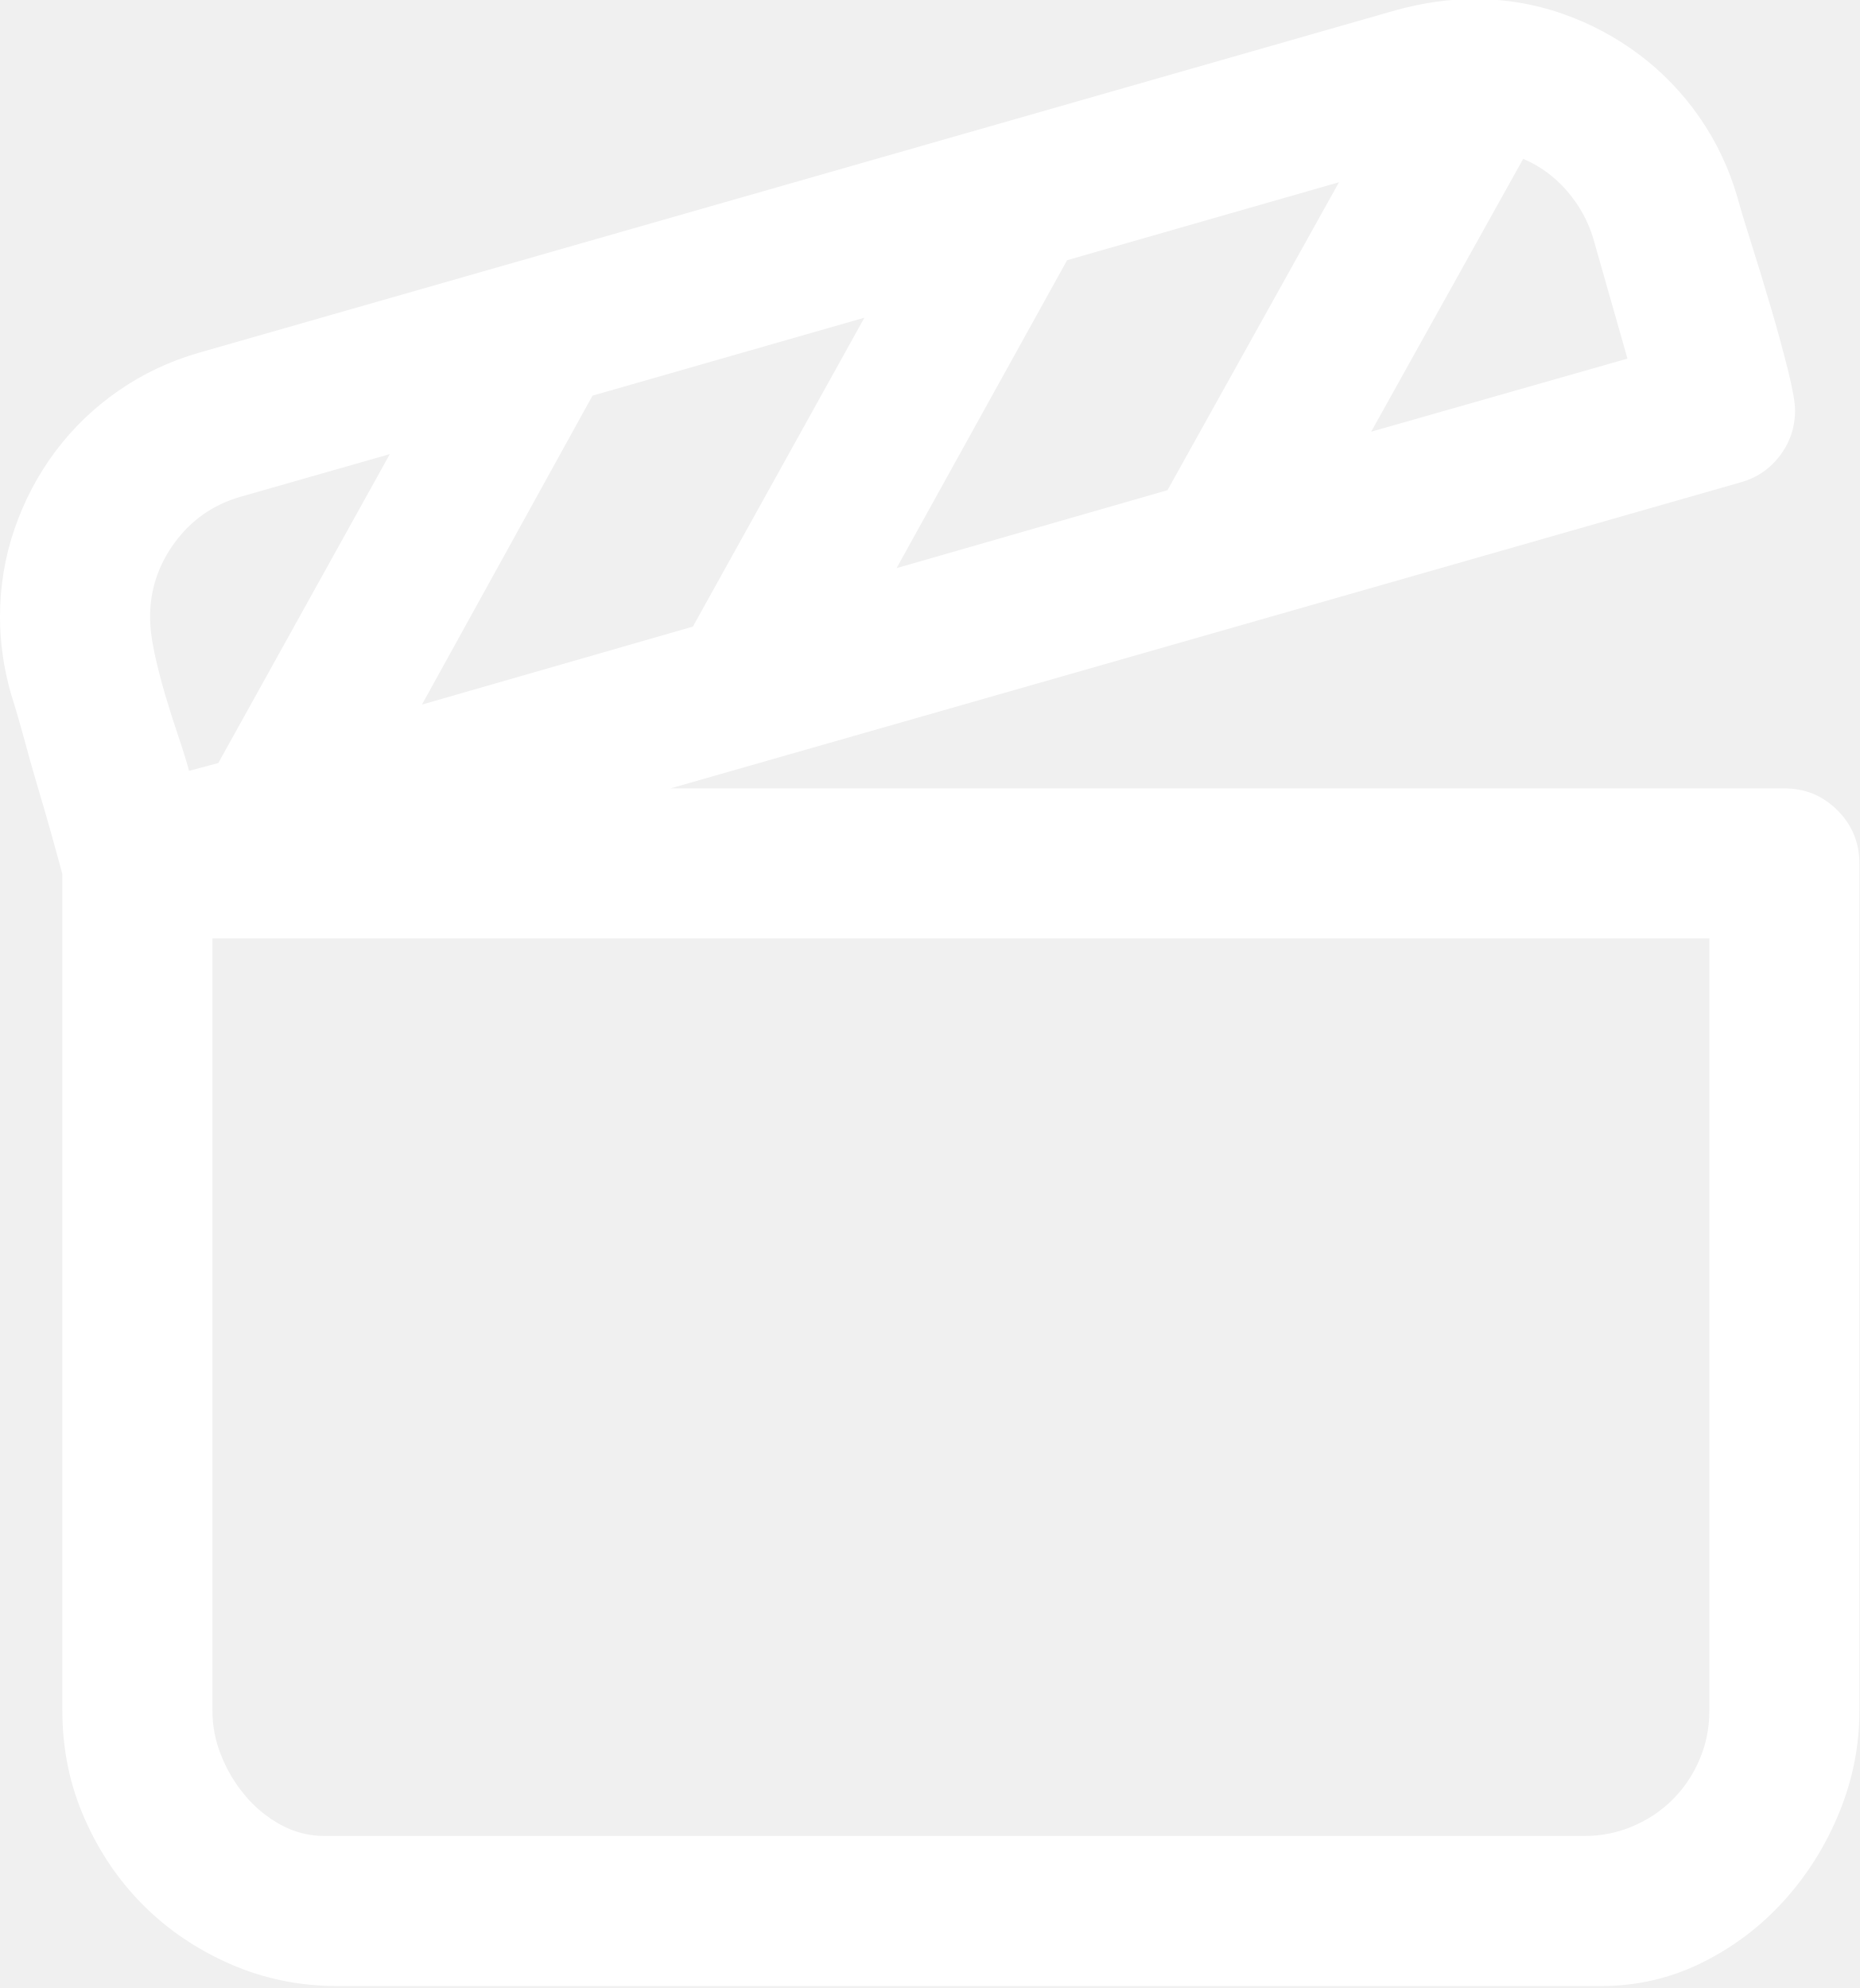
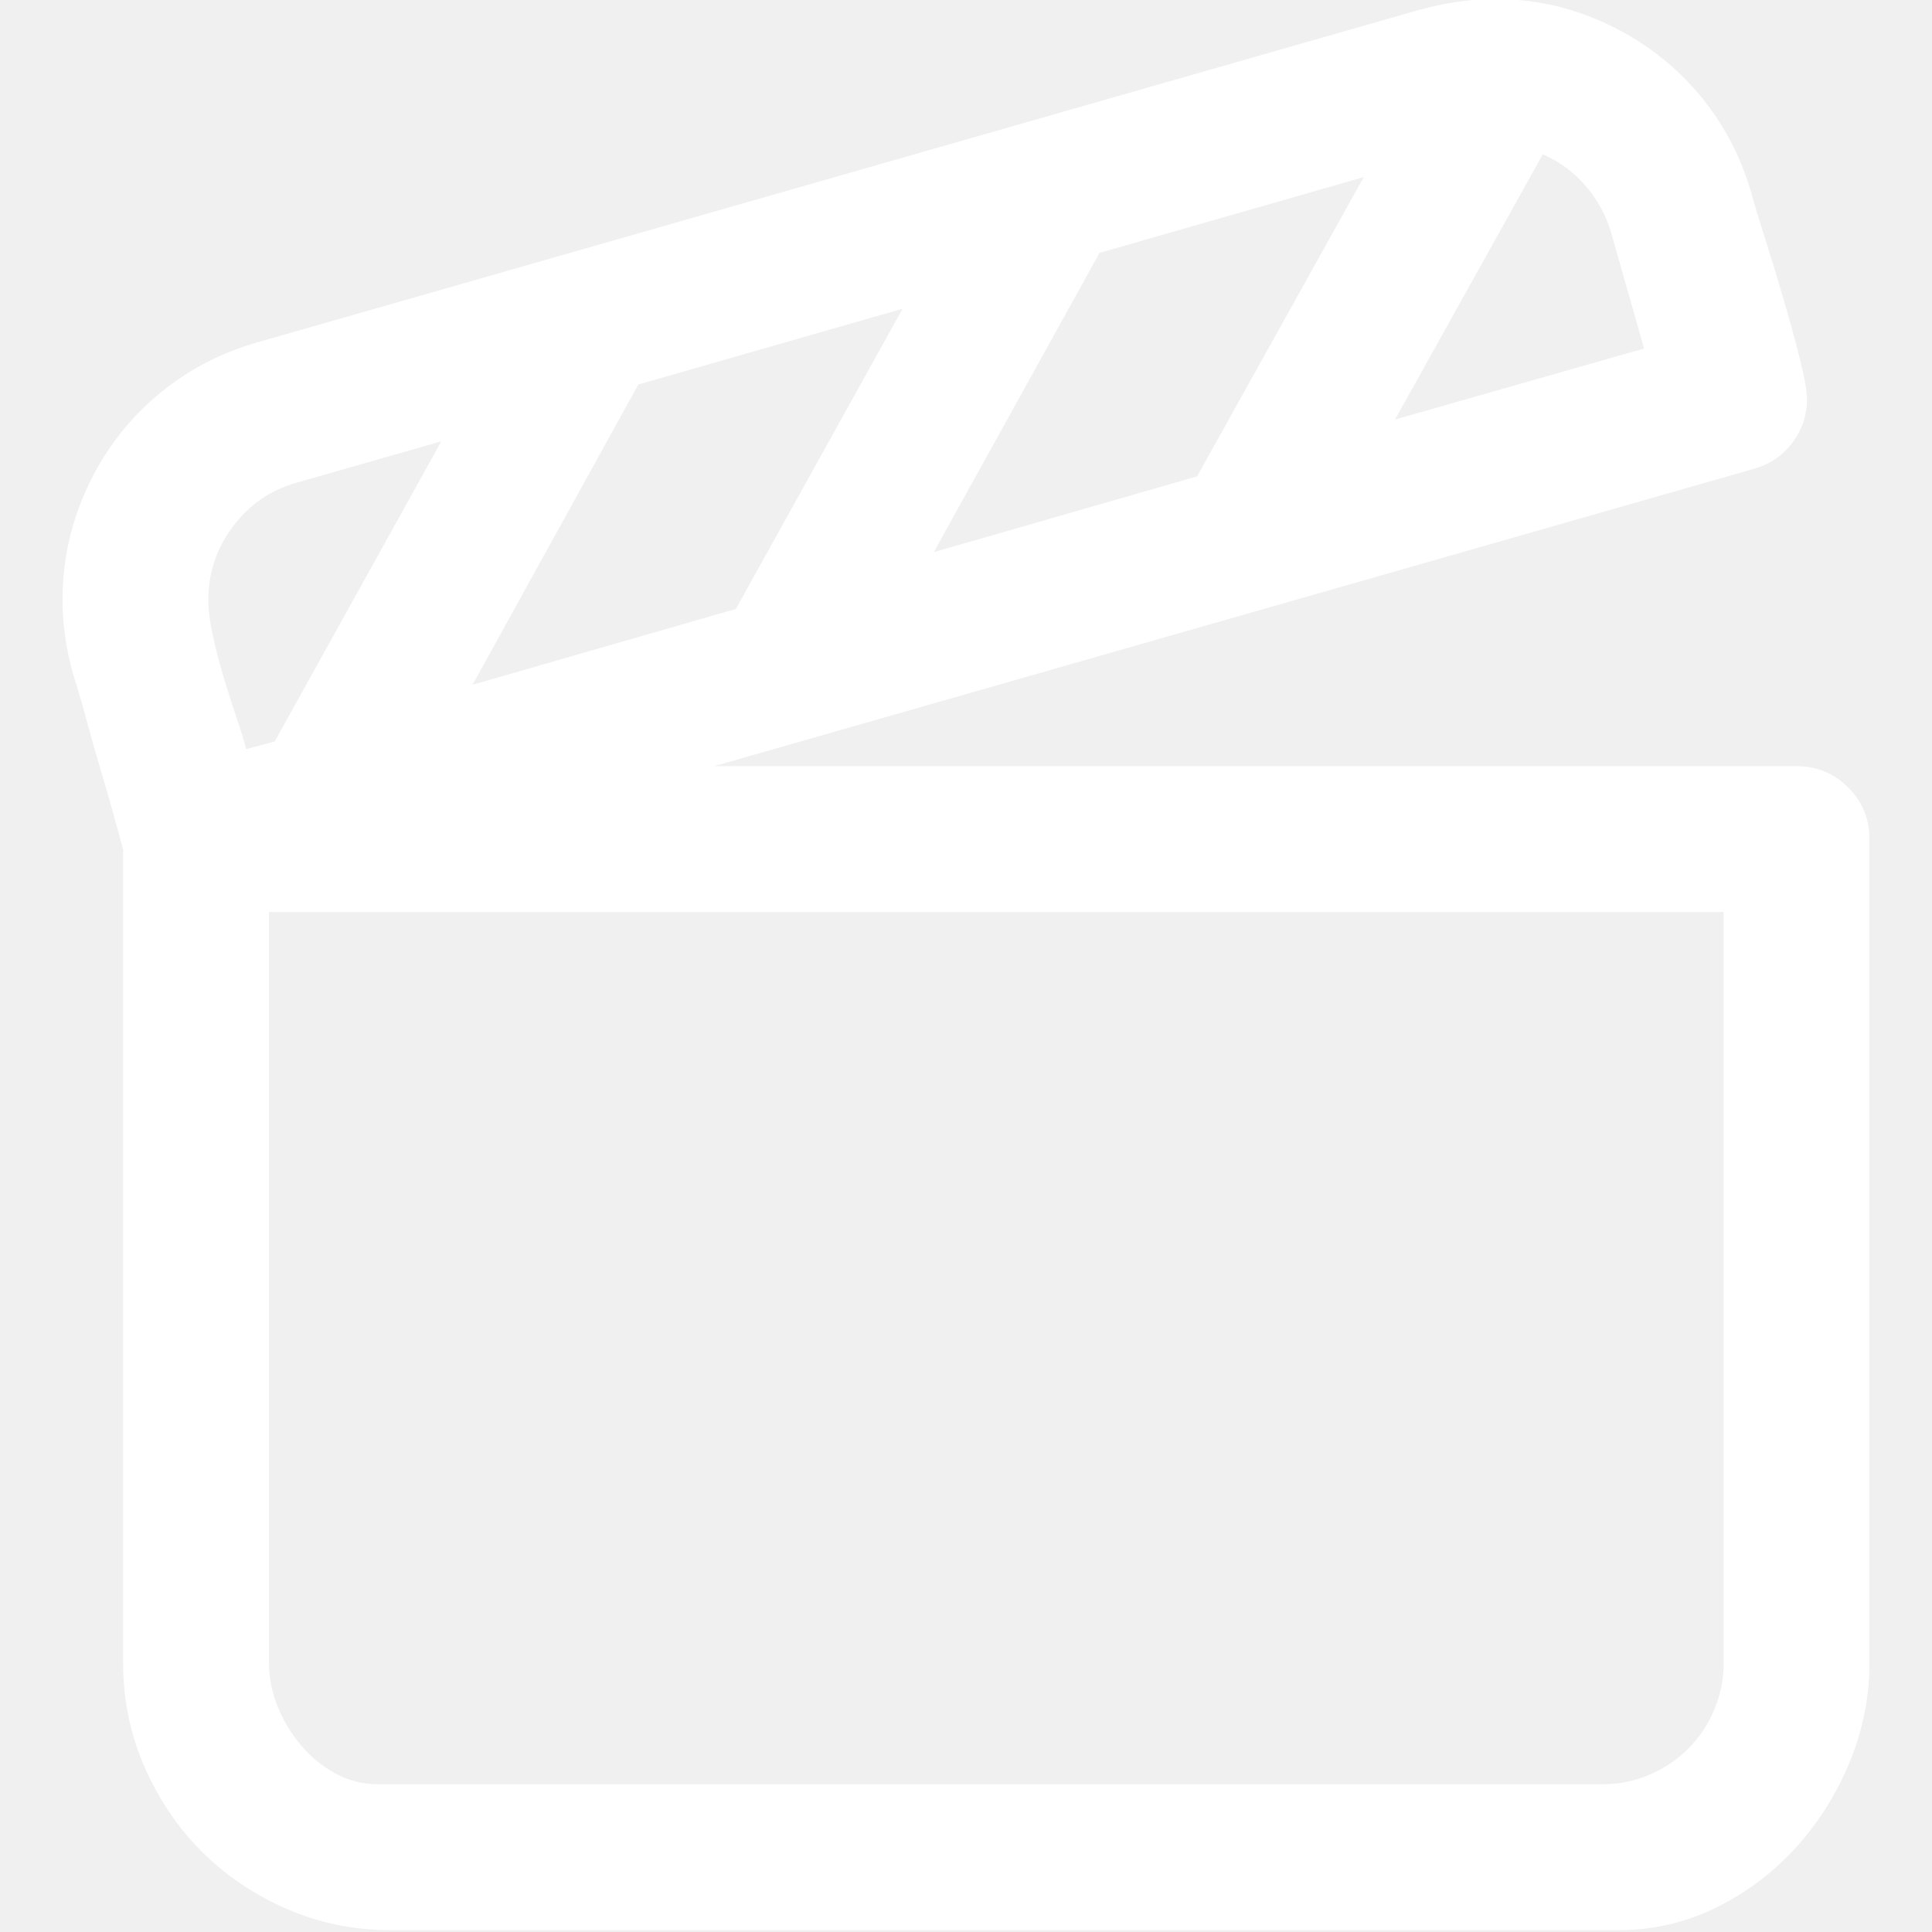
- <svg xmlns="http://www.w3.org/2000/svg" height="100%" viewBox="19 5 954 1020" width="100%">
-   <path d="M19,321.5C19,305.833 21.5,290.75 26.5,276.25C31.5,261.75 38.5,248.5 47.5,236.5C56.5,224.5 67.25,214.167 79.75,205.5C92.25,196.833 106,190.333 121,186L736,10C749.667,6.333 762.833,4.5 775.5,4.5C791.167,4.5 806.167,7 820.5,12C834.833,17 848,24 860,33C872,42 882.333,52.75 891,65.25C899.667,77.75 906.167,91.5 910.5,106.5C911.833,111.5 914.167,119.25 917.5,129.75C920.833,140.25 924.167,151.167 927.5,162.5C930.833,173.833 933.75,184.5 936.25,194.5C938.75,204.5 940,211.5 940,215.5C940,224.167 937.417,231.917 932.25,238.75C927.083,245.583 920.333,250.167 912,252.5L363,409.5L934.5,409.5C945.167,409.5 954.25,413.25 961.75,420.75C969.25,428.25 973,437.333 973,448L973,883C973,900.667 969.583,917.917 962.75,934.75C955.917,951.583 946.5,966.667 934.5,980C922.5,993.333 908.417,1004 892.25,1012C876.083,1020 858.833,1024 840.5,1024L192,1024C172.667,1024 154.417,1020.25 137.25,1012.75C120.083,1005.25 105.167,995.167 92.5,982.5C79.833,969.833 69.75,954.917 62.25,937.75C54.75,920.583 51,902.333 51,883L51,453.5C51,453.5 50.417,451.333 49.25,447C48.083,442.667 46.583,437.25 44.75,430.75C42.917,424.25 40.833,417.083 38.5,409.25C36.167,401.417 34.083,394.083 32.25,387.25C30.417,380.417 28.75,374.5 27.25,369.5C25.75,364.5 24.833,361.5 24.5,360.5C20.833,347.5 19,334.5 19,321.5ZM722.5,226.5L854,189L836.5,127.5C833.833,118.5 829.333,110.333 823,103C816.667,95.667 809.167,90.167 800.5,86.5ZM566.5,138.5L479,296.5L618,256.5L706,98.5ZM323,208L235.5,366.5L374.5,326.5L462.5,168ZM116,400.5L131,396.5L219,238L142,260C128.333,264 117.25,271.75 108.75,283.25C100.25,294.75 96,307.5 96,321.5C96,326.833 96.75,333 98.25,340C99.75,347 101.583,354.167 103.75,361.5C105.917,368.833 108.167,375.917 110.5,382.75C112.833,389.583 114.667,395.5 116,400.5ZM896,883L896,486.5L128,486.5L128,883C128,890.667 129.5,898.25 132.5,905.75C135.5,913.25 139.583,920.083 144.75,926.25C149.917,932.417 156,937.417 163,941.25C170,945.083 177.5,947 185.5,947L832,947C840.667,947 848.917,945.333 856.75,942C864.583,938.667 871.417,934.083 877.25,928.25C883.083,922.417 887.667,915.583 891,907.75C894.333,899.917 896,891.667 896,883Z" fill="#FFFFFF" fill-opacity="1">
-   </path>
+ <svg xmlns="http://www.w3.org/2000/svg" width="1024" height="1024" viewBox="0 0 1024 1024" fill="none">
+   <mask id="mask0_47_1315" style="mask-type:luminance" maskUnits="userSpaceOnUse" x="33" y="0" width="958" height="1024">
+     <path d="M990.87 0H33.129V1024H990.87V0Z" fill="white" />
+   </mask>
+   <g mask="url(#mask0_47_1315)">
+     <path d="M33.129 317.741C33.129 302.013 35.639 286.871 40.658 272.314C45.678 257.757 52.705 244.455 61.741 232.408C70.776 220.361 81.568 209.987 94.117 201.286C106.666 192.585 120.47 186.06 135.529 181.71L752.941 5.02C766.661 1.339 779.879 -0.502 792.596 -0.502C808.324 -0.502 823.383 2.008 837.772 7.027C852.161 12.047 865.38 19.075 877.427 28.11C889.474 37.145 899.847 47.937 908.548 60.486C917.249 73.035 923.775 86.839 928.125 101.898C929.463 106.918 931.806 114.698 935.152 125.239C938.498 135.78 941.846 146.74 945.192 158.118C948.538 169.495 951.466 180.204 953.976 190.243C956.486 200.282 957.741 207.31 957.741 211.326C957.741 220.026 955.147 227.807 949.96 234.667C944.773 241.526 937.996 246.128 929.631 248.471L378.478 406.086H952.219C962.928 406.086 972.046 409.851 979.576 417.38C987.105 424.91 990.87 434.028 990.87 444.737V881.443C990.87 899.179 987.44 916.497 980.58 933.396C973.72 950.295 964.266 965.438 952.219 978.824C940.172 992.209 926.034 1002.92 909.803 1010.95C893.573 1018.98 876.255 1023 857.85 1023H206.807C187.399 1023 169.077 1019.23 151.843 1011.7C134.608 1004.17 119.634 994.05 106.917 981.333C94.201 968.617 84.078 953.642 76.549 936.408C69.019 919.174 65.254 900.852 65.254 881.443V450.259C65.254 450.259 64.669 448.083 63.498 443.733C62.326 439.383 60.82 433.945 58.98 427.42C57.139 420.894 55.048 413.699 52.705 405.835C50.363 397.972 48.271 390.609 46.431 383.749C44.59 376.889 42.917 370.949 41.411 365.929C39.905 360.91 38.985 357.898 38.651 356.894C34.969 343.843 33.129 330.792 33.129 317.741ZM739.388 222.369L871.403 184.722L853.835 122.98C851.157 113.945 846.64 105.746 840.282 98.384C833.924 91.022 826.395 85.501 817.694 81.82L739.388 222.369ZM582.776 134.024L494.933 292.643L634.478 252.486L722.823 93.867L582.776 134.024ZM338.321 203.796L250.478 362.918L390.023 322.761L478.368 163.639L338.321 203.796ZM130.509 397.051L145.568 393.035L233.913 233.914L156.611 256C142.891 260.016 131.764 267.796 123.231 279.341C114.698 290.886 110.431 303.686 110.431 317.741C110.431 323.095 111.184 329.286 112.69 336.314C114.196 343.341 116.036 350.536 118.211 357.898C120.387 365.26 122.646 372.372 124.988 379.231C127.33 386.091 129.171 392.031 130.509 397.051ZM913.568 881.443V483.388H142.556V881.443C142.556 889.14 144.062 896.753 147.074 904.282C150.086 911.812 154.185 918.672 159.372 924.863C164.559 931.054 170.666 936.074 177.694 939.922C184.721 943.77 192.25 945.694 200.282 945.694H849.317C858.018 945.694 866.3 944.021 874.164 940.675C882.028 937.329 888.889 932.727 894.745 926.871C900.6 921.015 905.202 914.154 908.548 906.29C911.895 898.427 913.568 890.144 913.568 881.443Z" fill="white" />
+   </g>
</svg>
